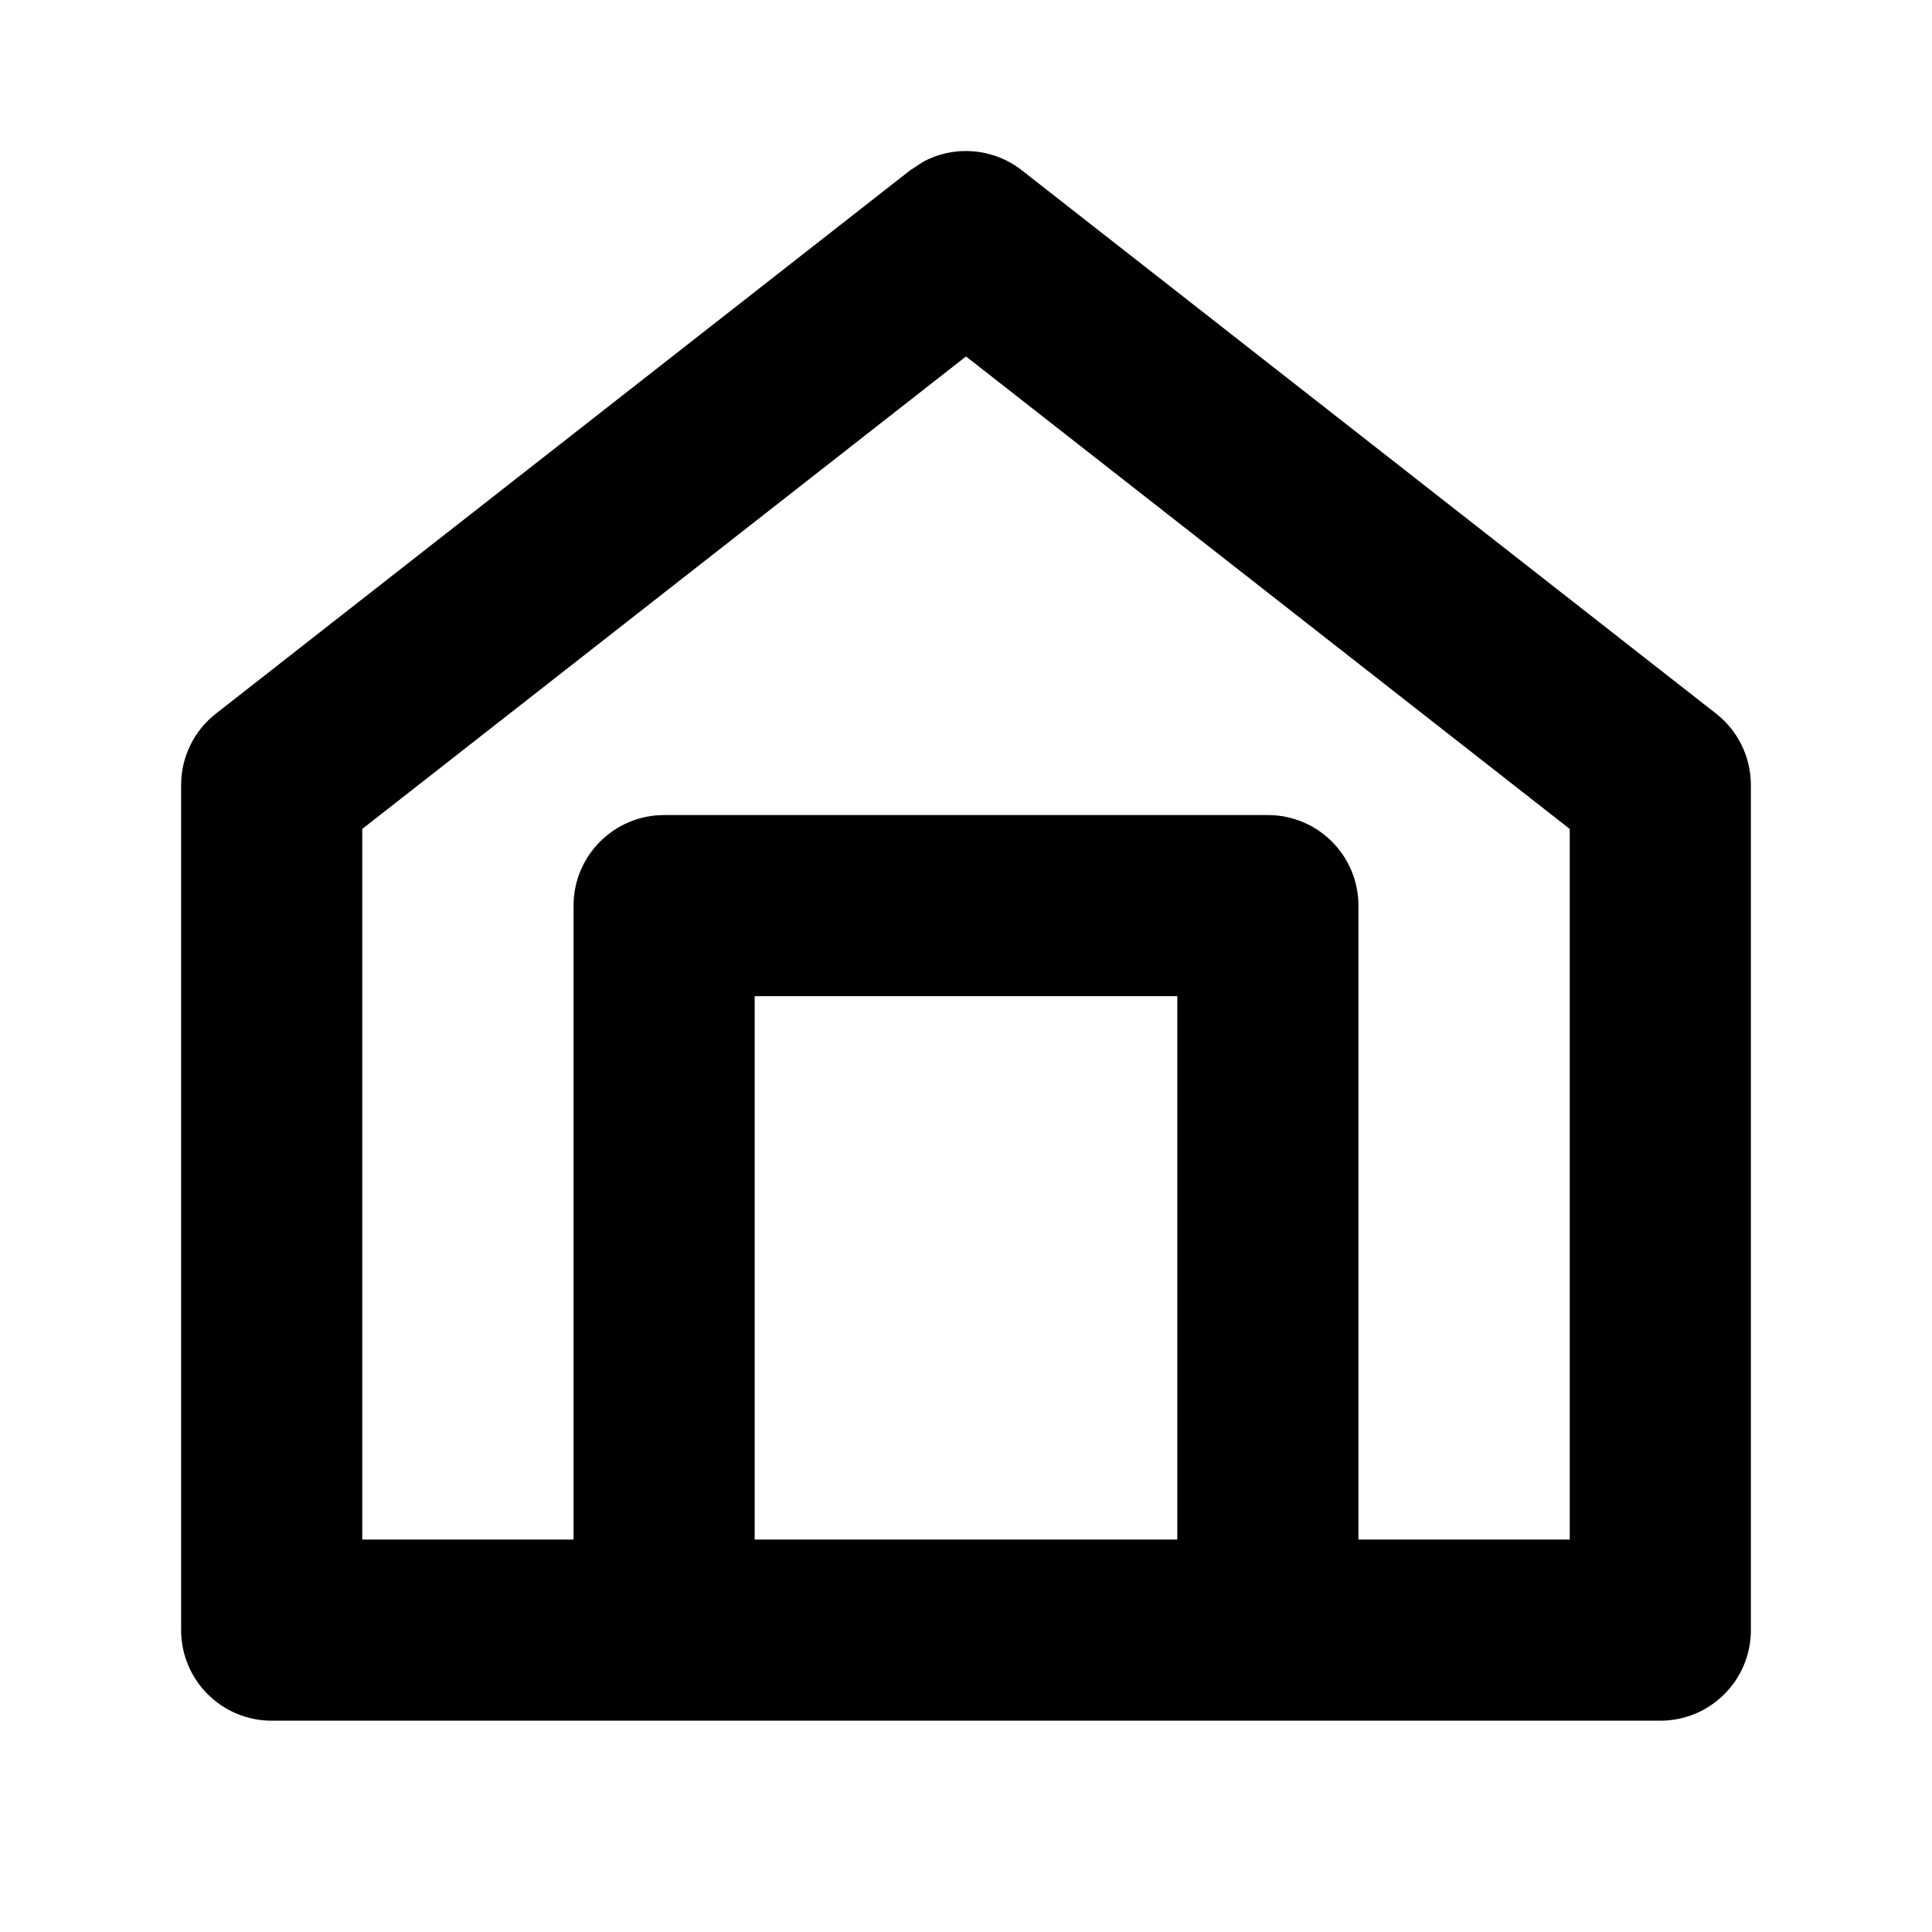
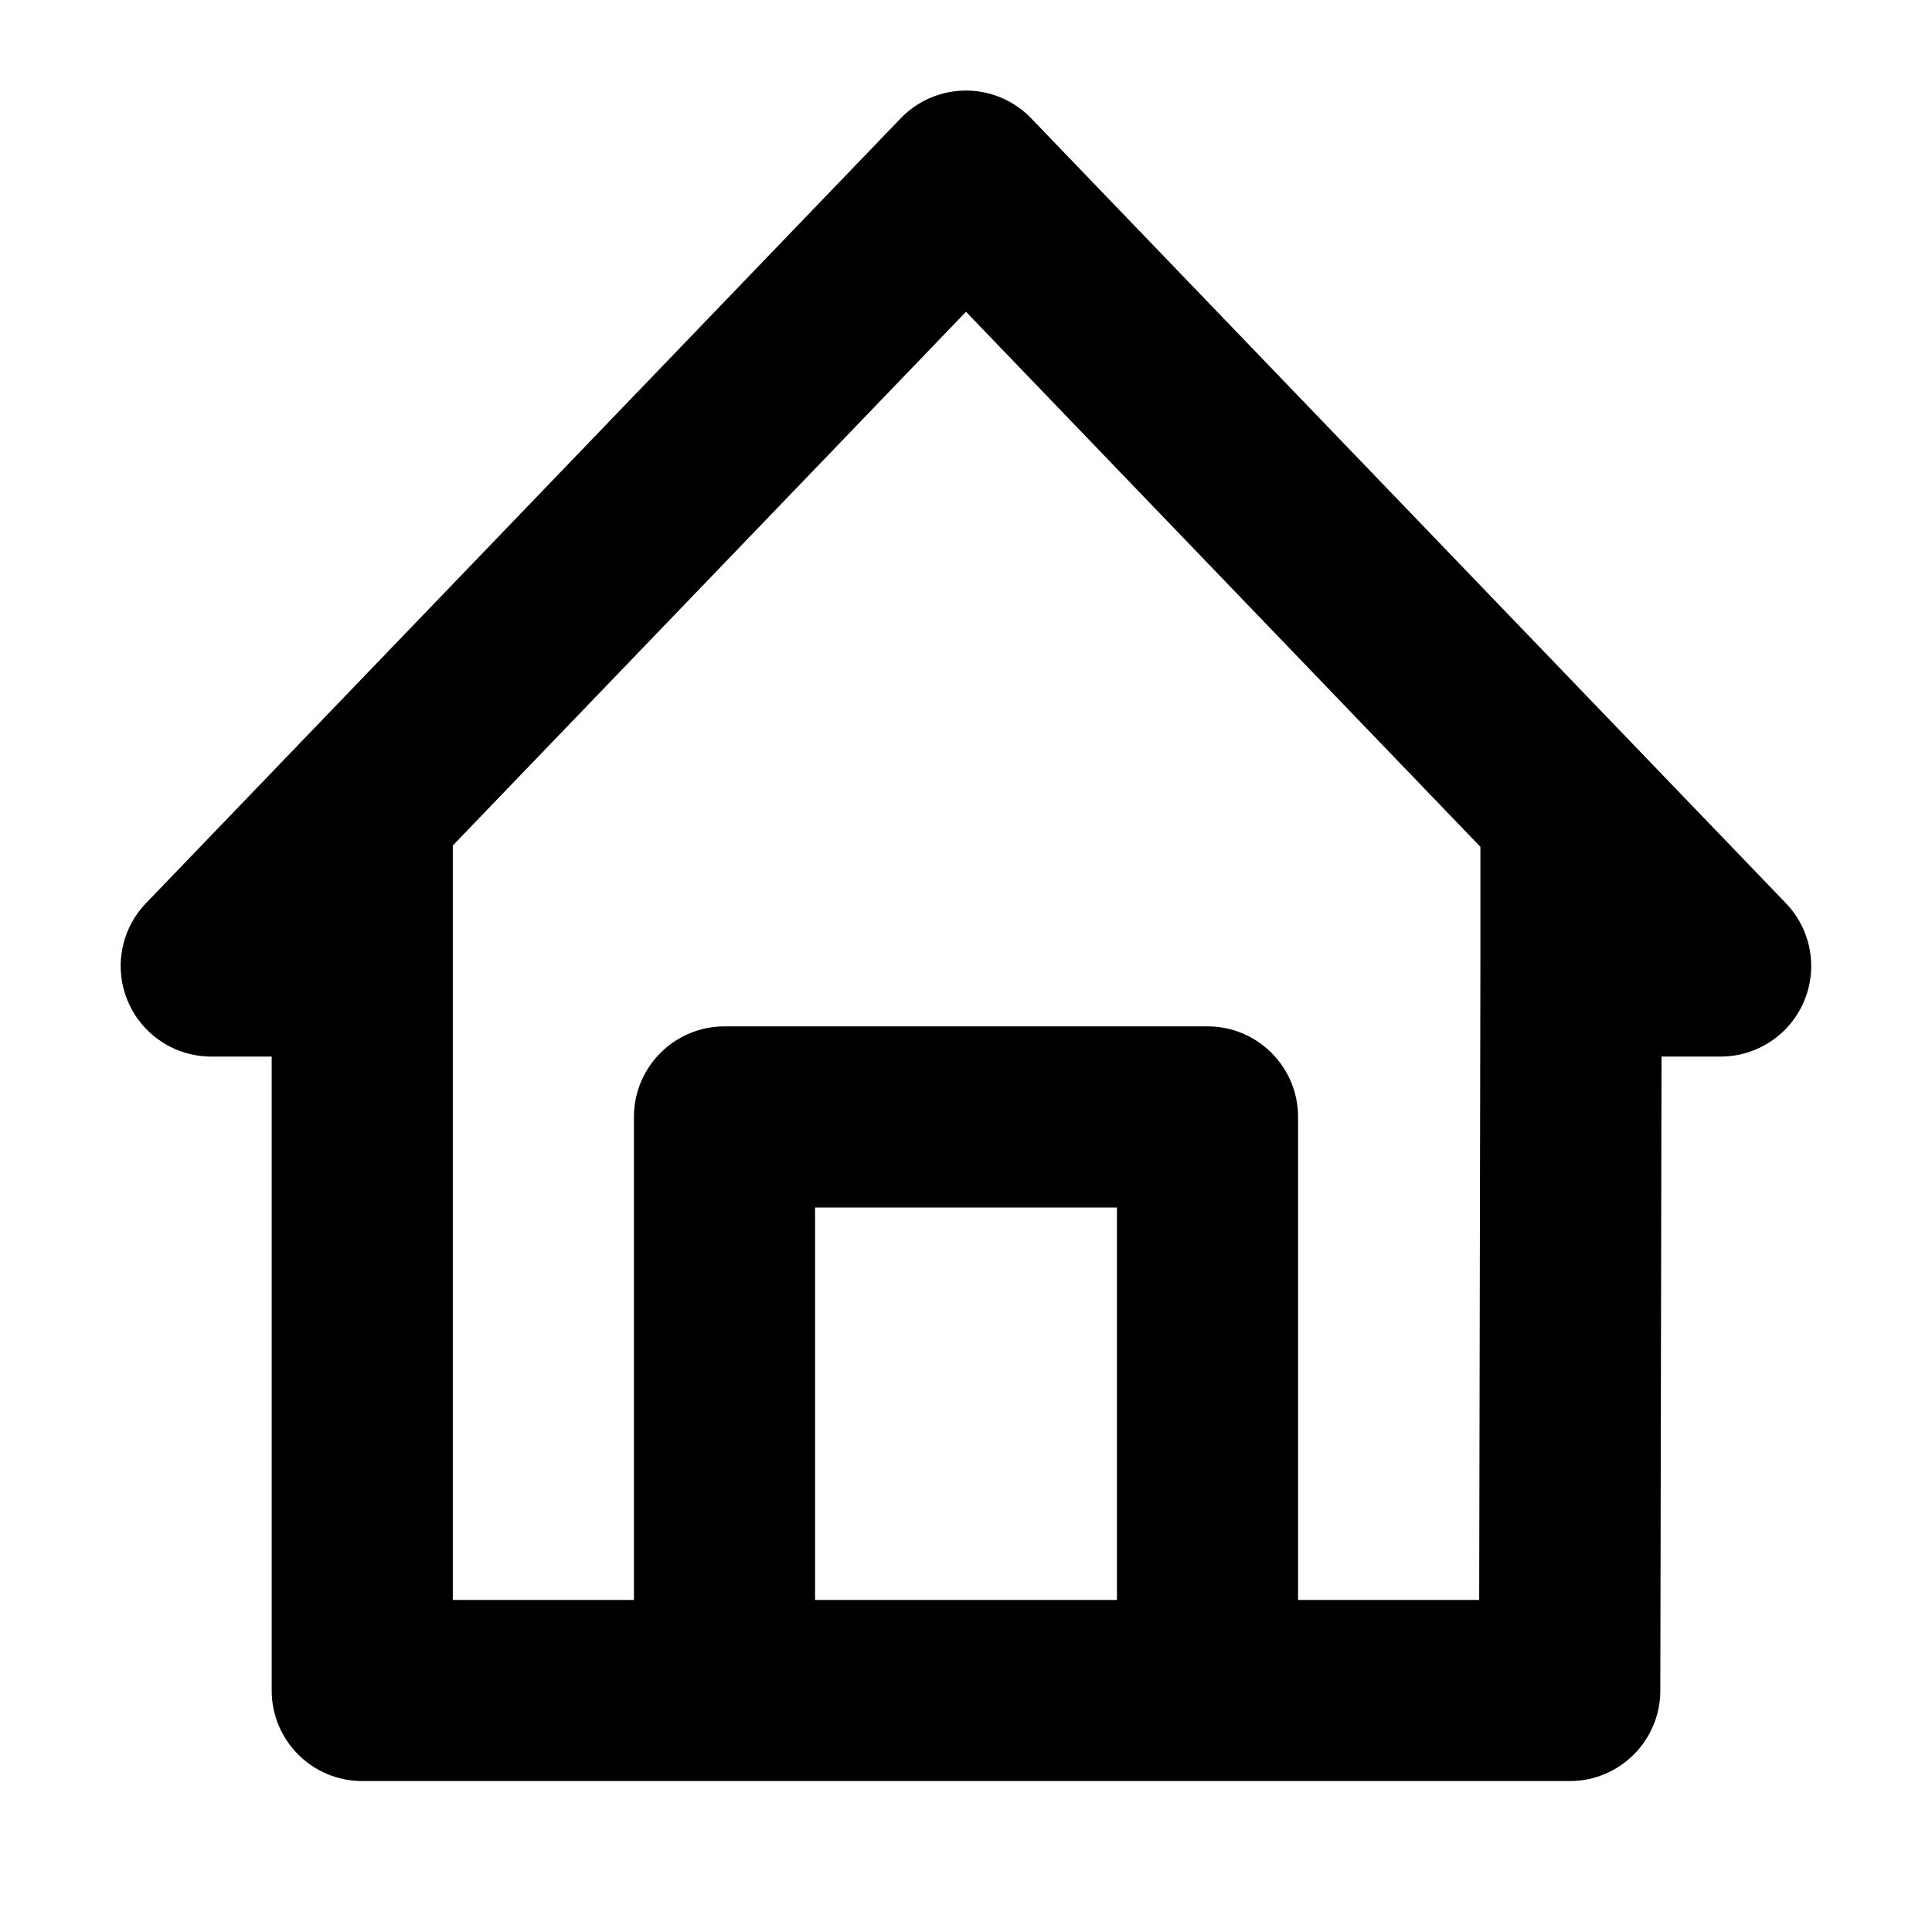
<svg xmlns="http://www.w3.org/2000/svg" viewBox="0 0 16 16">
-   <path d="M7.645 1.34a.75.75 0 0 1 .817.07l5.75 4.5a.75.75 0 0 1 .288.59v7a.75.75 0 0 1-.75.75H2.25a.75.75 0 0 1-.75-.75v-7a.75.75 0 0 1 .288-.59l5.75-4.5zM3 6.865v5.885h1.75V7.5a.75.75 0 0 1 .75-.75h5a.75.75 0 0 1 .75.75v5.25H13V6.865L8 2.952zm3.25 5.885h3.5v-4.5h-3.5z" />
+   <path d="M8 .75c.204 0 .4.084.54.23l6.25 6.5a.75.75 0 0 1-.54 1.27h-.49l-.01 5.251a.75.75 0 0 1-.75.749H3a.75.75 0 0 1-.75-.75V8.75h-.5a.75.75 0 0 1-.541-1.27l6.25-6.5a.75.75 0 0 1 .54-.23M3.75 7.002v6.248h1.5v-4A.75.75 0 0 1 6 8.5h4a.75.75 0 0 1 .75.75v4h1.5L12.26 8v-.987L8 2.582zm3 6.248h2.5V10h-2.5z" />
</svg>
